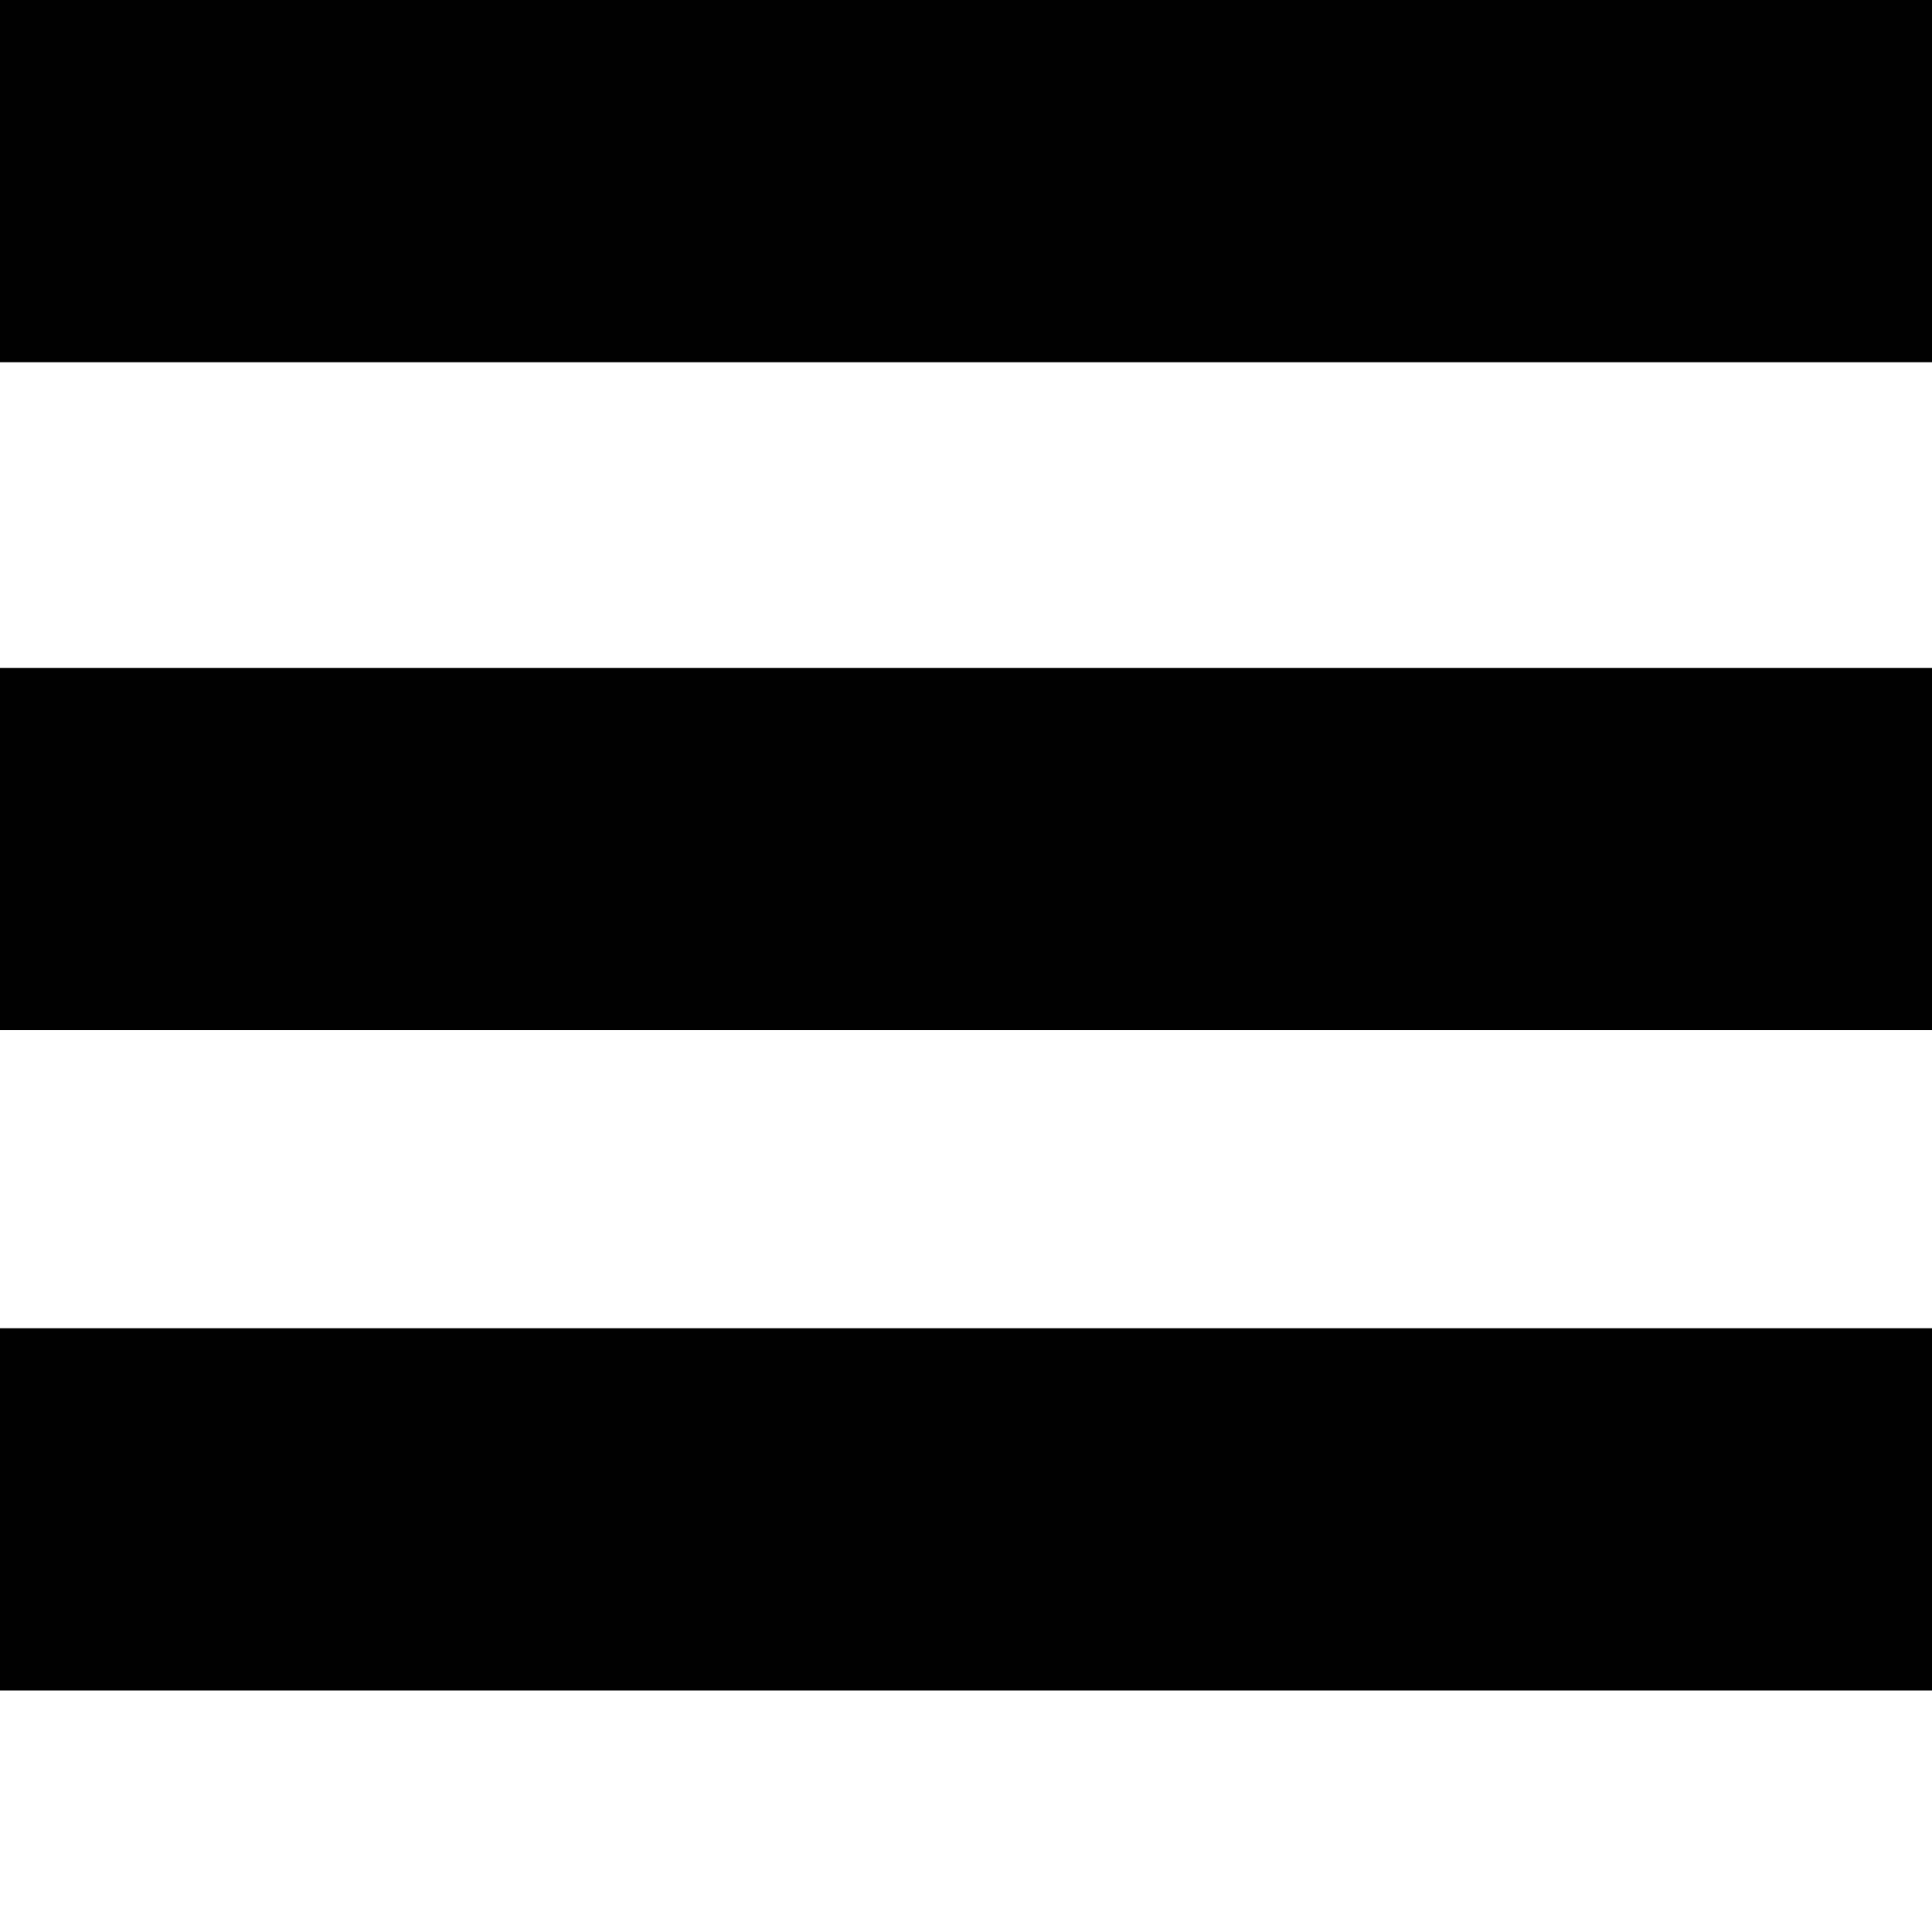
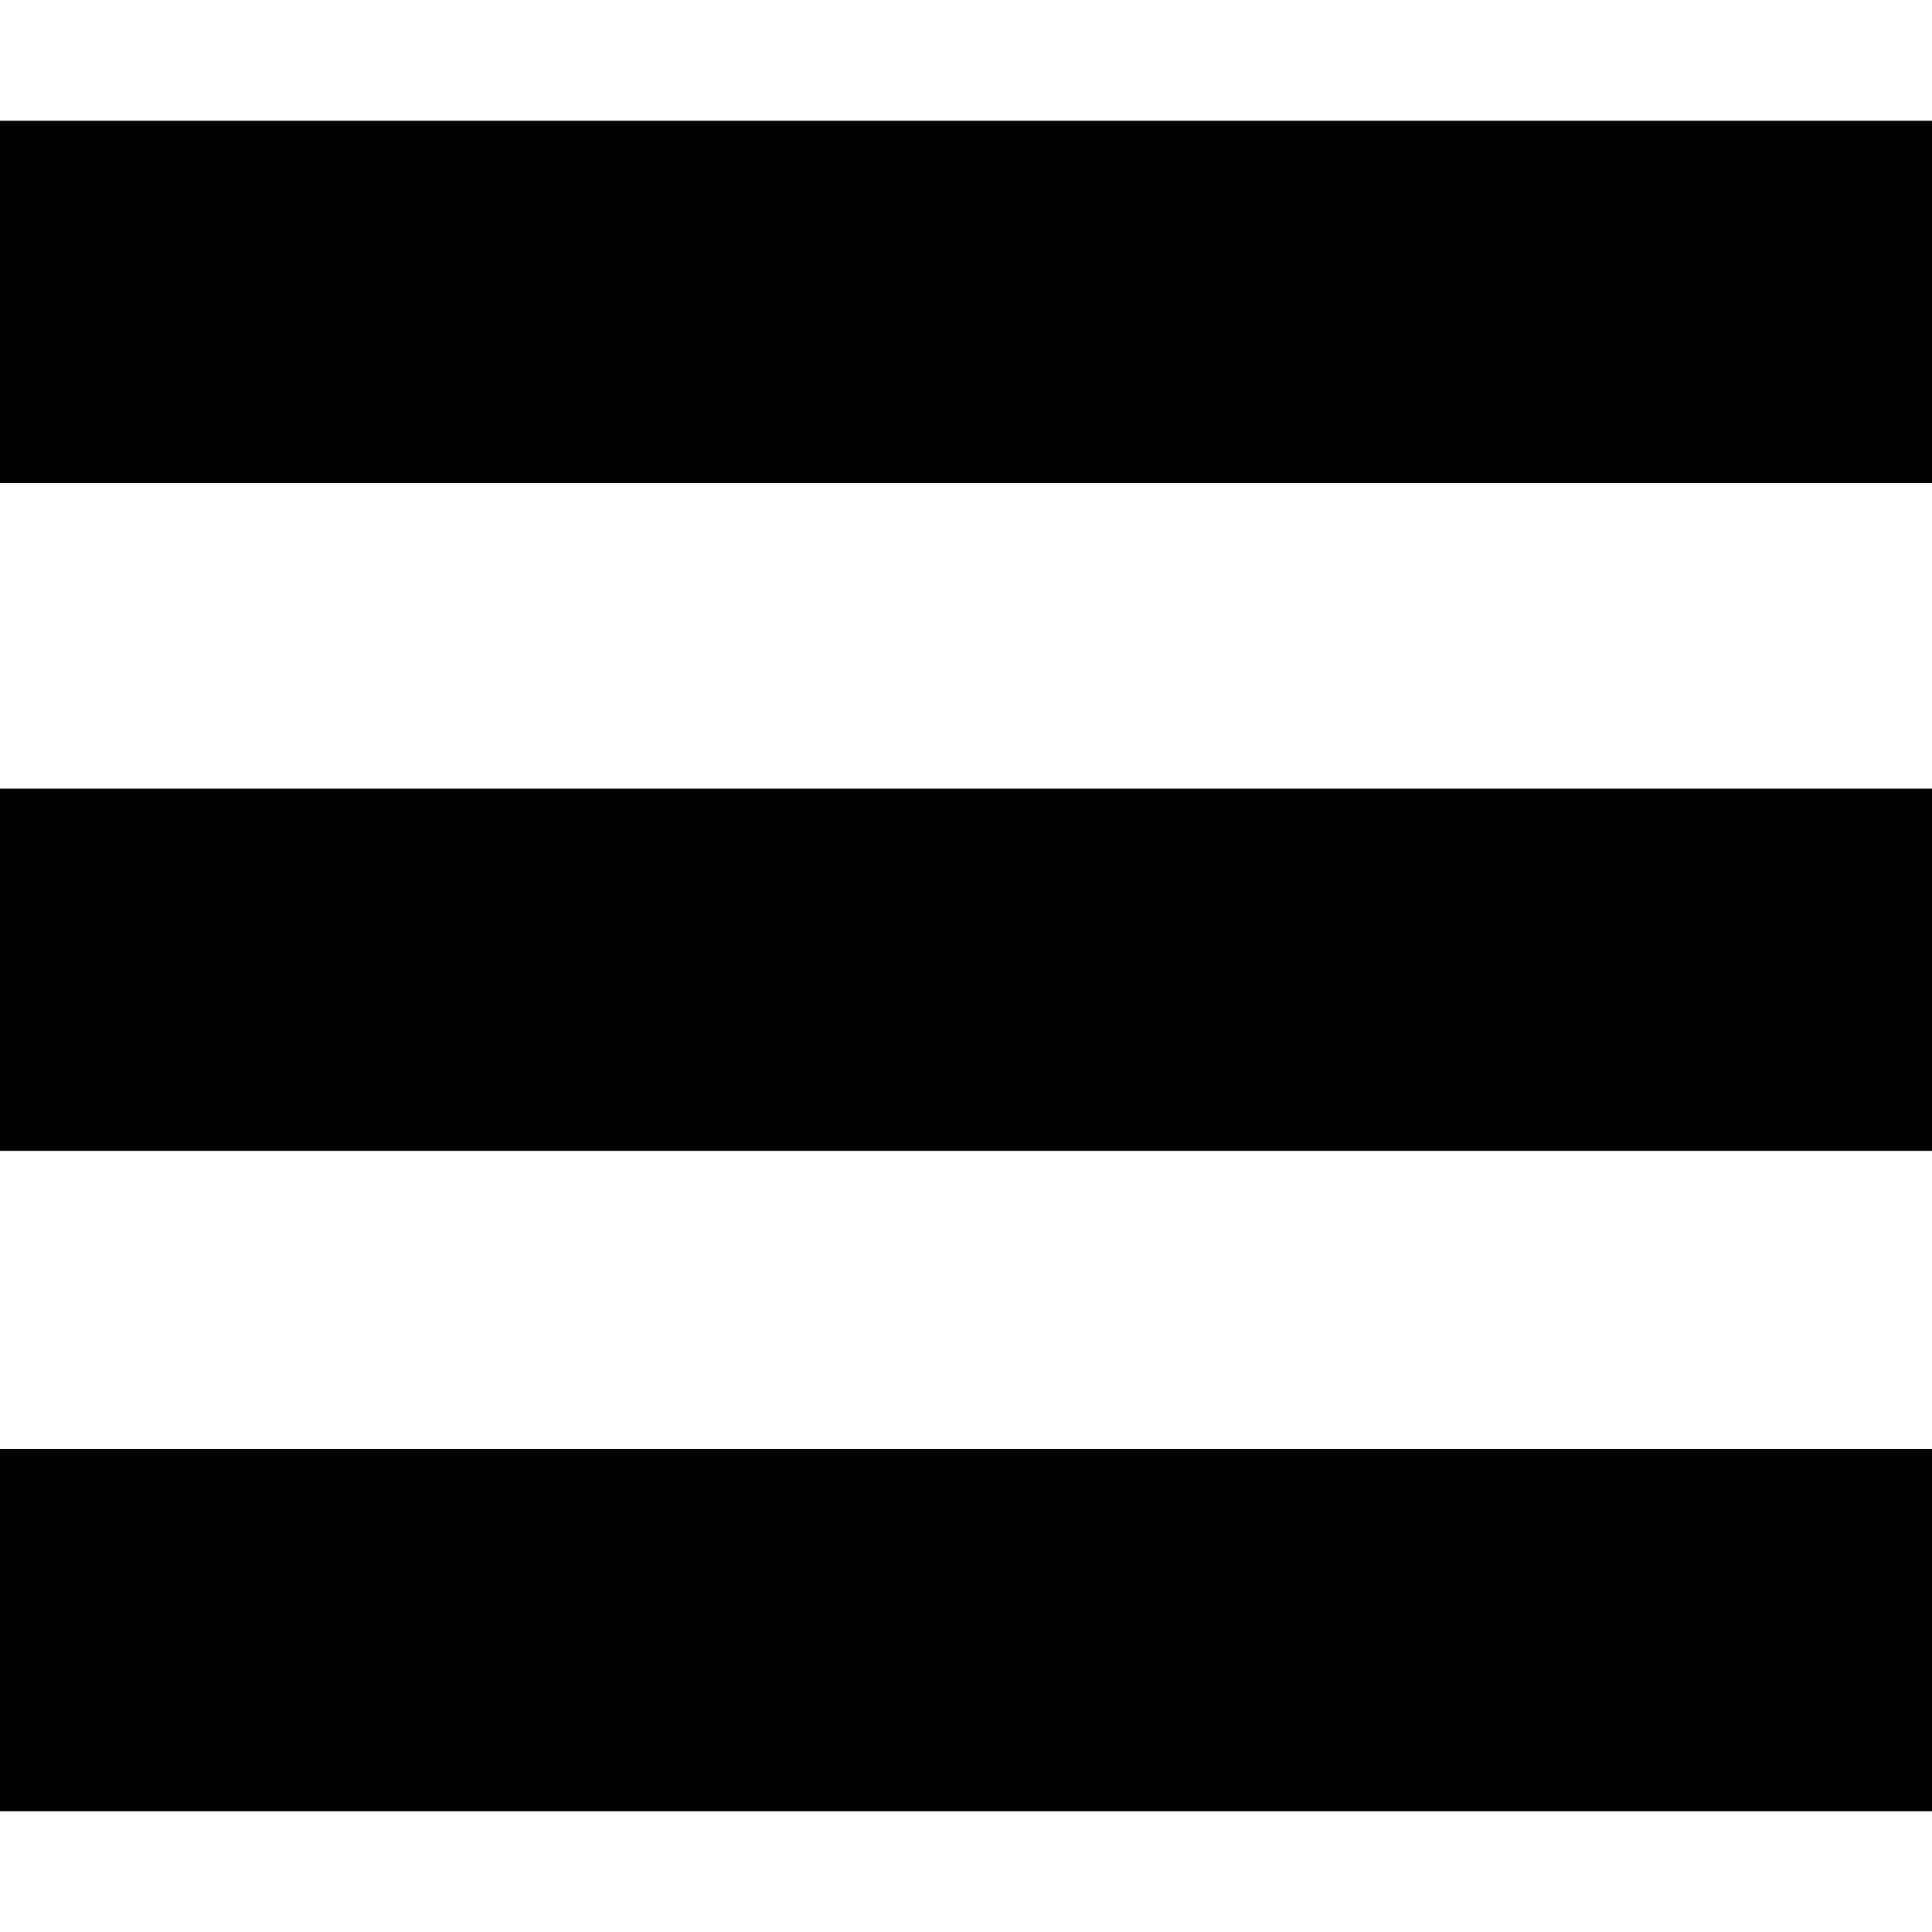
<svg xmlns="http://www.w3.org/2000/svg" version="1.1" id="Layer_1" x="0px" y="0px" viewBox="0 0 512 512" enable-background="new 0 0 512 512" xml:space="preserve">
-   <rect y="0" fill="#010101" width="512" height="96" />
-   <rect y="177" fill="#010101" width="512" height="96" />
-   <rect y="352" fill="#010101" width="512" height="96" />
+   <rect y="32" fill="#010101" width="512" height="96" />
+   <rect y="209" fill="#010101" width="512" height="96" />
+   <rect y="384" fill="#010101" width="512" height="96" />
</svg>
